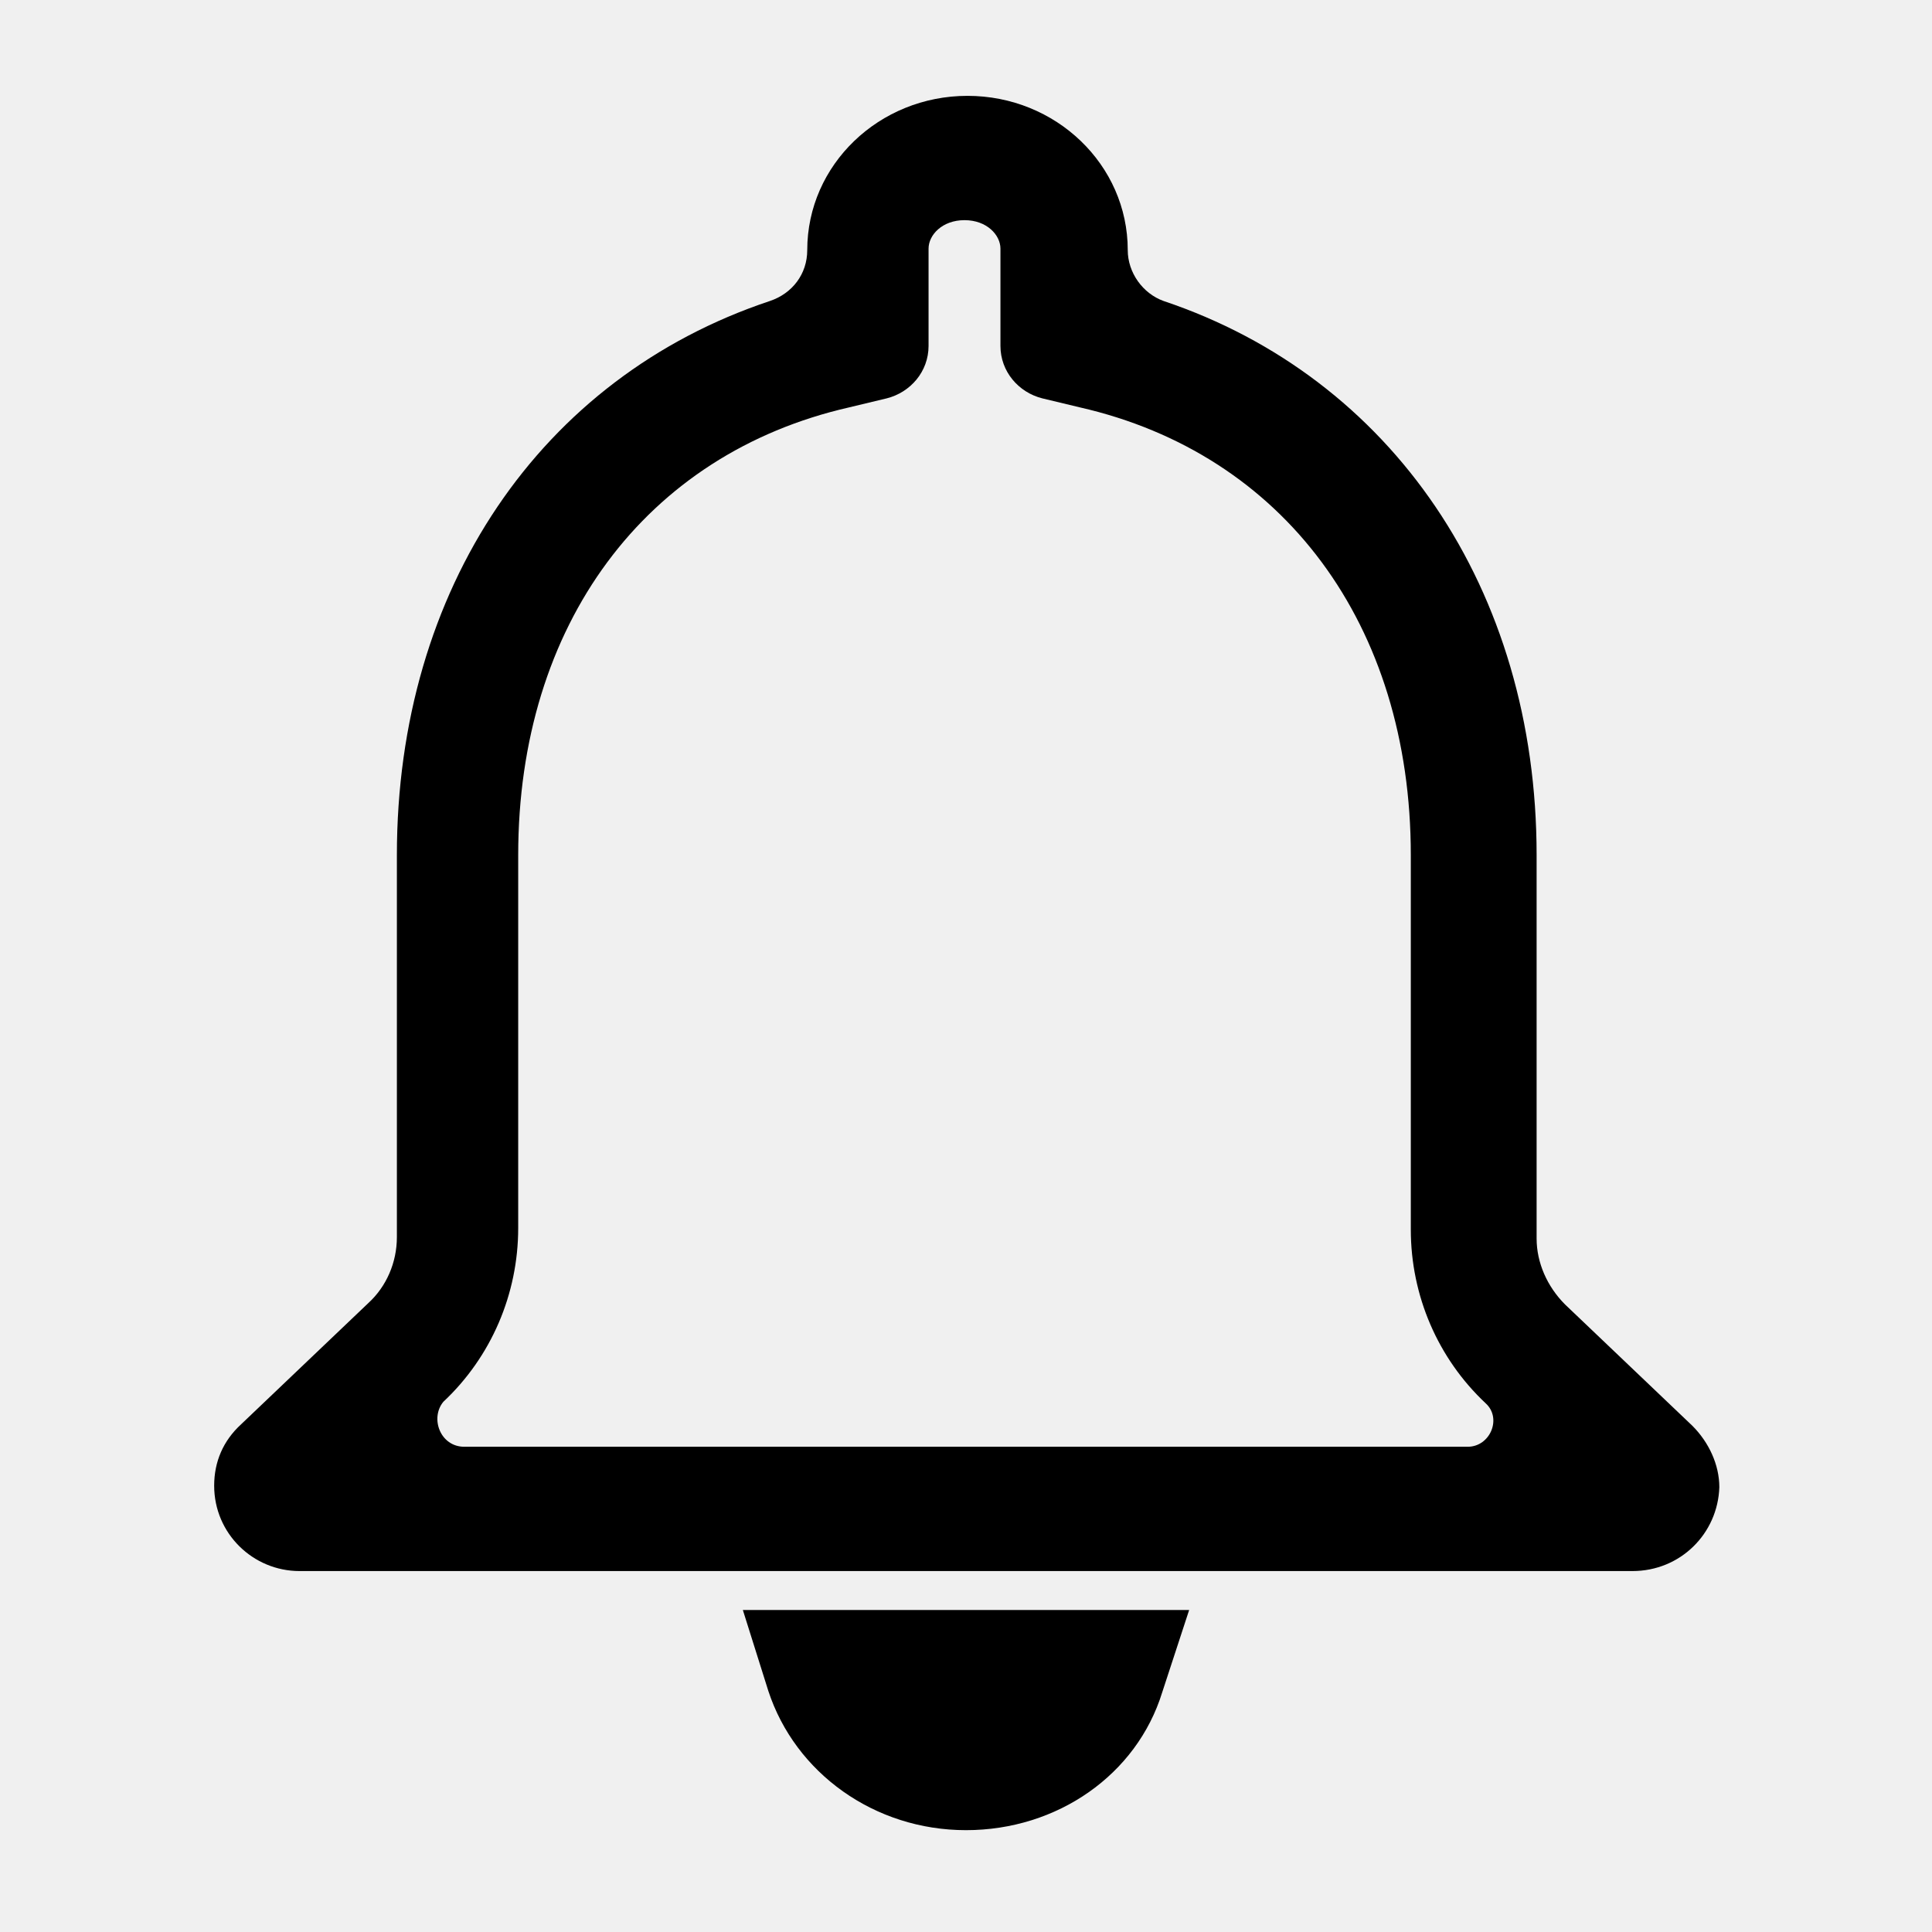
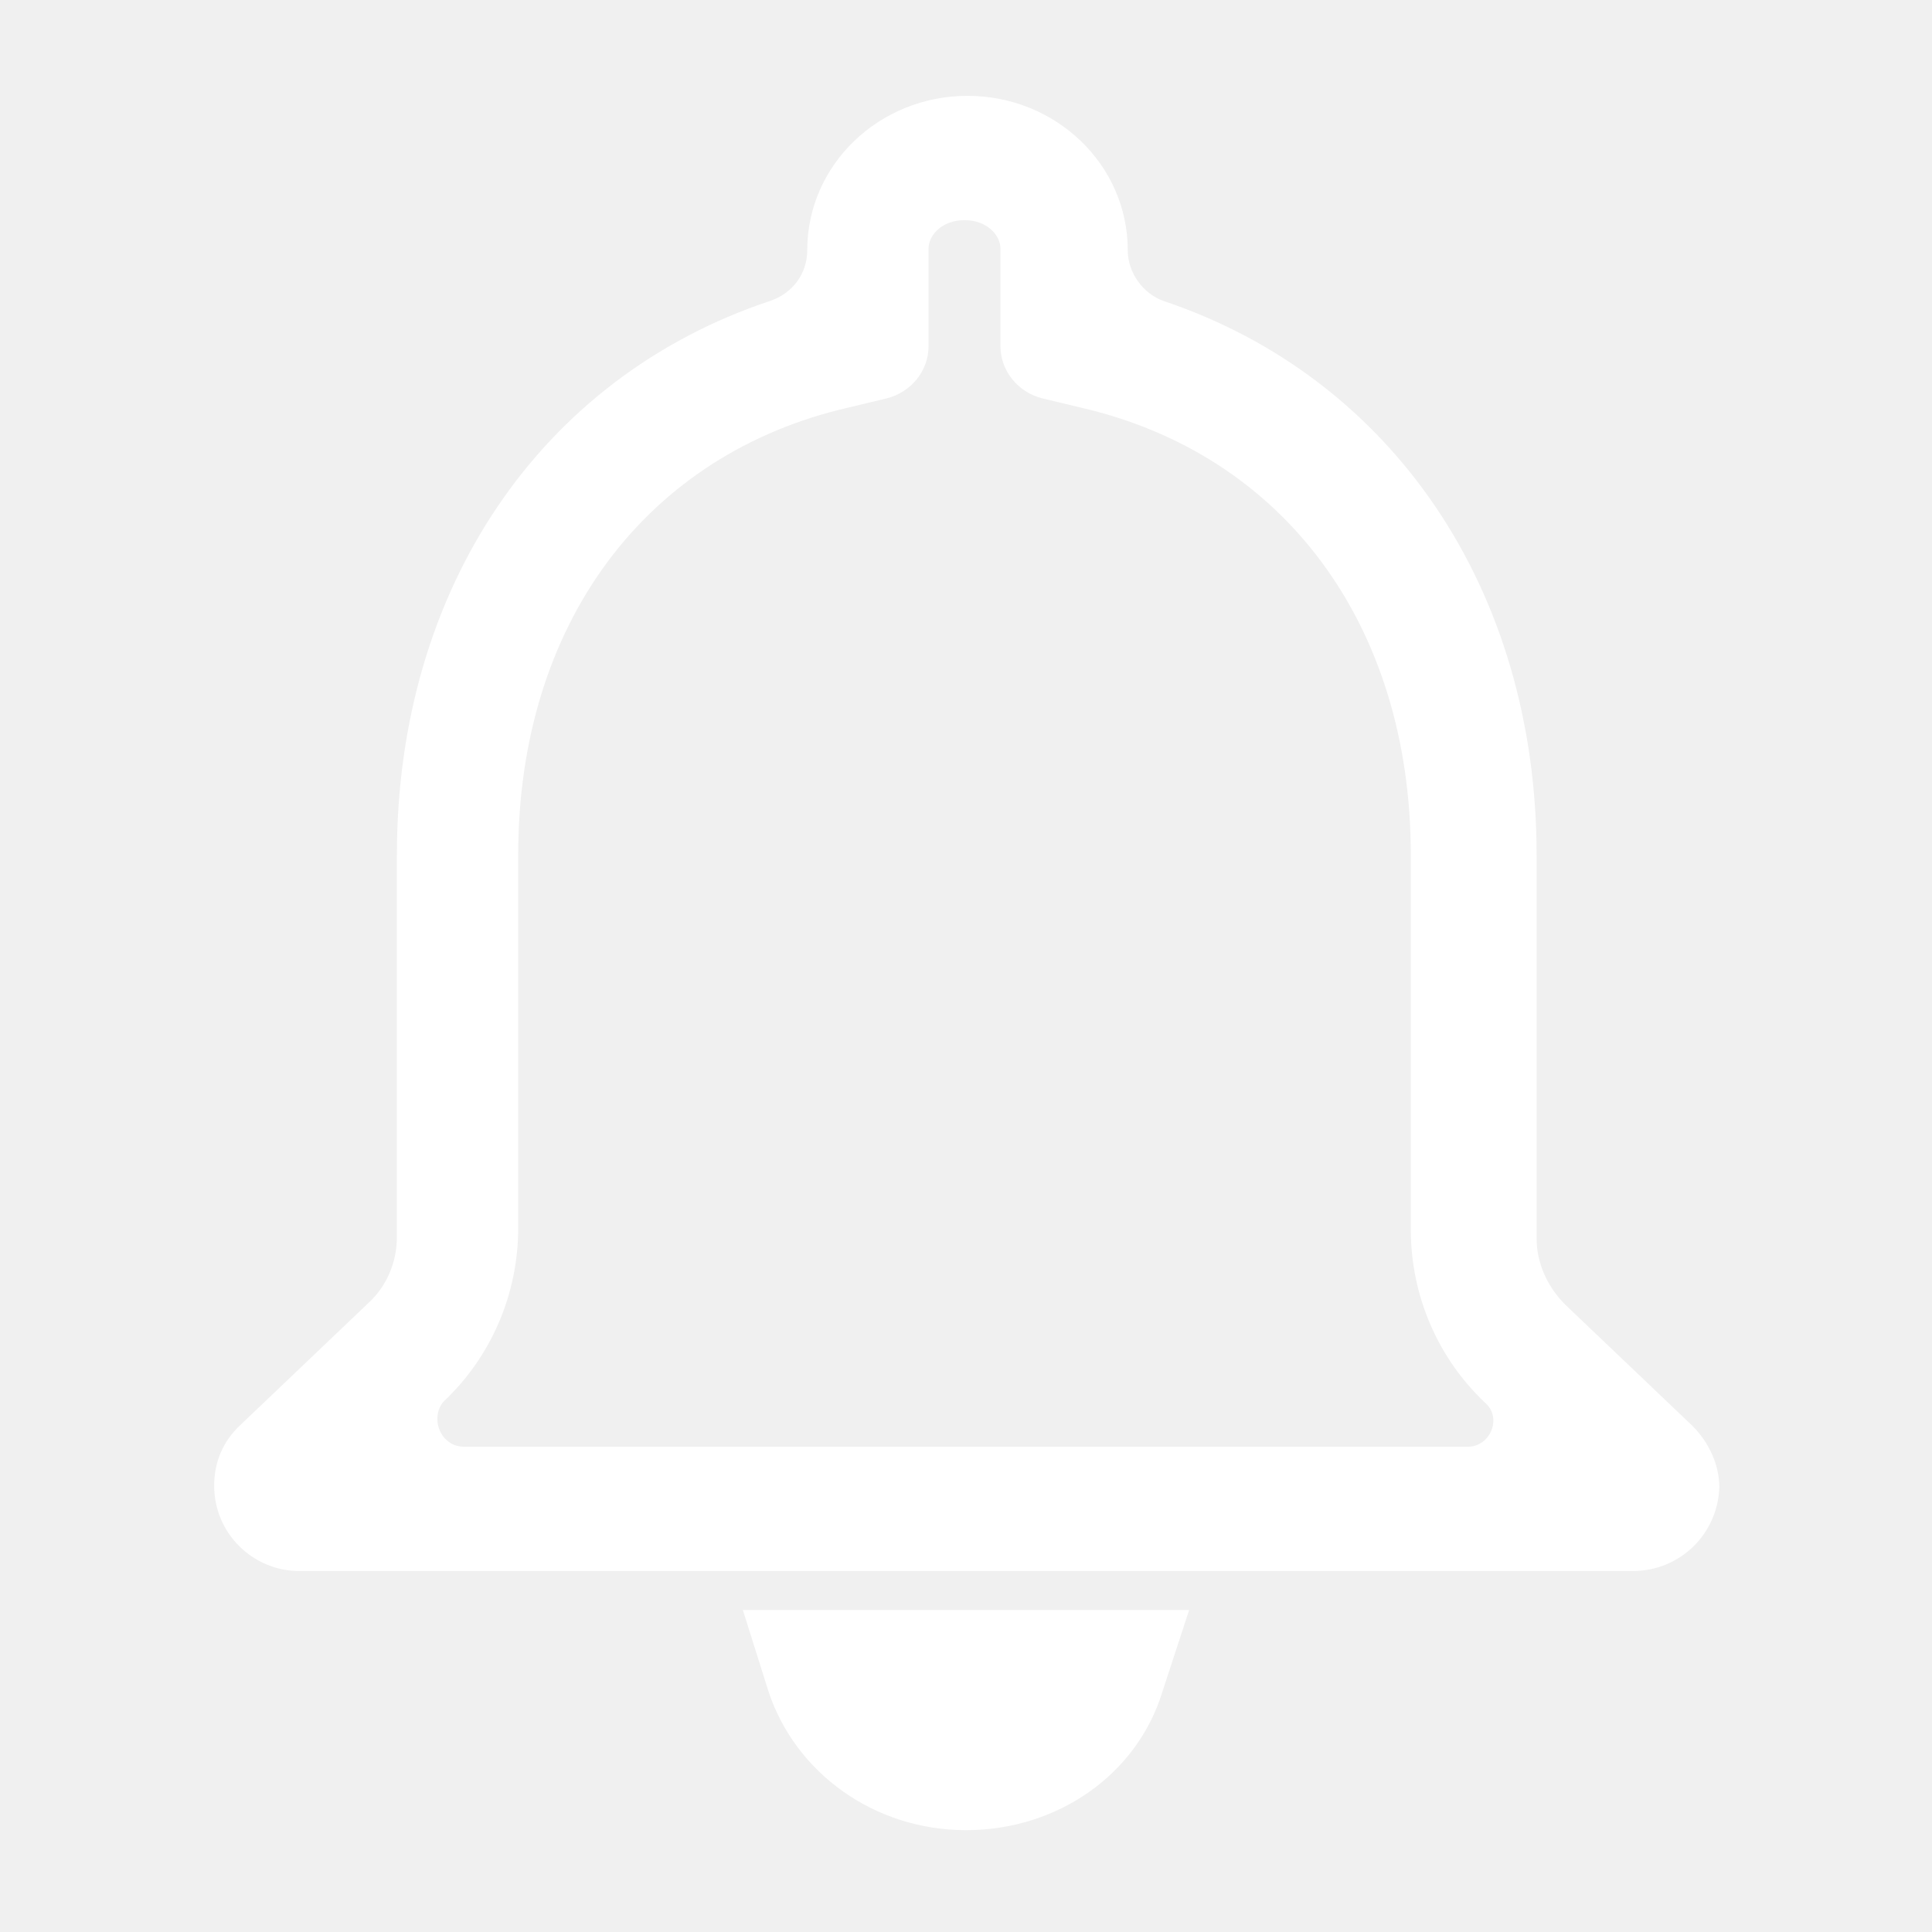
<svg xmlns="http://www.w3.org/2000/svg" version="1.1" id="Layer_1" x="0px" y="0px" viewBox="0 0 129 129" style="enable-background:new 0 0 129 129;" xml:space="preserve">
+   <style type="text/css">
+ 	.st0{fill:#FFFFFF;}
+ </style>
  <g>
    <g>
-       <path d="M64.5,122.2c-6.1,0-11.4-3.8-13.2-9.3l-1.7-5.4h29.8l-1.8,5.5C75.9,118.5,70.6,122.2,64.5,122.2z M109,104.9H20    c-3.1,0-5.7-2.5-5.7-5.7v0c0-1.6,0.6-3,1.8-4.1l8.5-8.1c1.2-1.1,1.9-2.7,1.9-4.4V57.1c0-17.8,9.6-31.9,24.9-37    c1.5-0.5,2.5-1.8,2.5-3.4v0c0-5.7,4.8-10.3,10.7-10.3s10.7,4.6,10.7,10.3v0c0,1.5,1,2.9,2.4,3.4c15.2,5.1,24.9,19.2,24.9,37v25.6    c0,1.6,0.7,3.2,1.9,4.4l8.5,8.1c1.1,1.1,1.8,2.6,1.8,4.1v0C114.7,102.4,112.2,104.9,109,104.9z M31,96.6h67c1.5,0,2.3-1.9,1.2-2.9    l0,0c-3.2-3-5-7.2-5-11.6V57.1c0-15.4-8.5-26.8-22.1-29.9l-2.5-0.6c-1.6-0.4-2.8-1.8-2.8-3.5v-6.5c0-0.9-0.9-1.9-2.4-1.9    c-1.5,0-2.4,1-2.4,1.9v6.5c0,1.7-1.2,3.1-2.8,3.5l-2.5,0.6c-13.6,3.1-22.1,14.5-22.1,29.9V82c0,4.4-1.8,8.6-5,11.6l0,0    C28.7,94.7,29.4,96.6,31,96.6z" />
+       <path class="st0" d="M64.5,122.2c-6.1,0-11.4-3.8-13.2-9.3l-1.7-5.4h29.8l-1.8,5.5C75.9,118.5,70.6,122.2,64.5,122.2z M109,104.9    H20c-3.1,0-5.7-2.5-5.7-5.7l0,0c0-1.6,0.6-3,1.8-4.1l8.5-8.1c1.2-1.1,1.9-2.7,1.9-4.4V57.1c0-17.8,9.6-31.9,24.9-37    c1.5-0.5,2.5-1.8,2.5-3.4l0,0c0-5.7,4.8-10.3,10.7-10.3S75.3,11,75.3,16.7l0,0c0,1.5,1,2.9,2.4,3.4c15.2,5.1,24.9,19.2,24.9,37    v25.6c0,1.6,0.7,3.2,1.9,4.4l8.5,8.1c1.1,1.1,1.8,2.6,1.8,4.1l0,0C114.7,102.4,112.2,104.9,109,104.9z M31,96.6h67    c1.5,0,2.3-1.9,1.2-2.9l0,0c-3.2-3-5-7.2-5-11.6v-25c0-15.4-8.5-26.8-22.1-29.9l-2.5-0.6c-1.6-0.4-2.8-1.8-2.8-3.5v-6.5    c0-0.9-0.9-1.9-2.4-1.9s-2.4,1-2.4,1.9v6.5c0,1.7-1.2,3.1-2.8,3.5l-2.5,0.6c-13.6,3.1-22.1,14.5-22.1,29.9V82    c0,4.4-1.8,8.6-5,11.6l0,0C28.7,94.7,29.4,96.6,31,96.6z" />
    </g>
  </g>
</svg>
